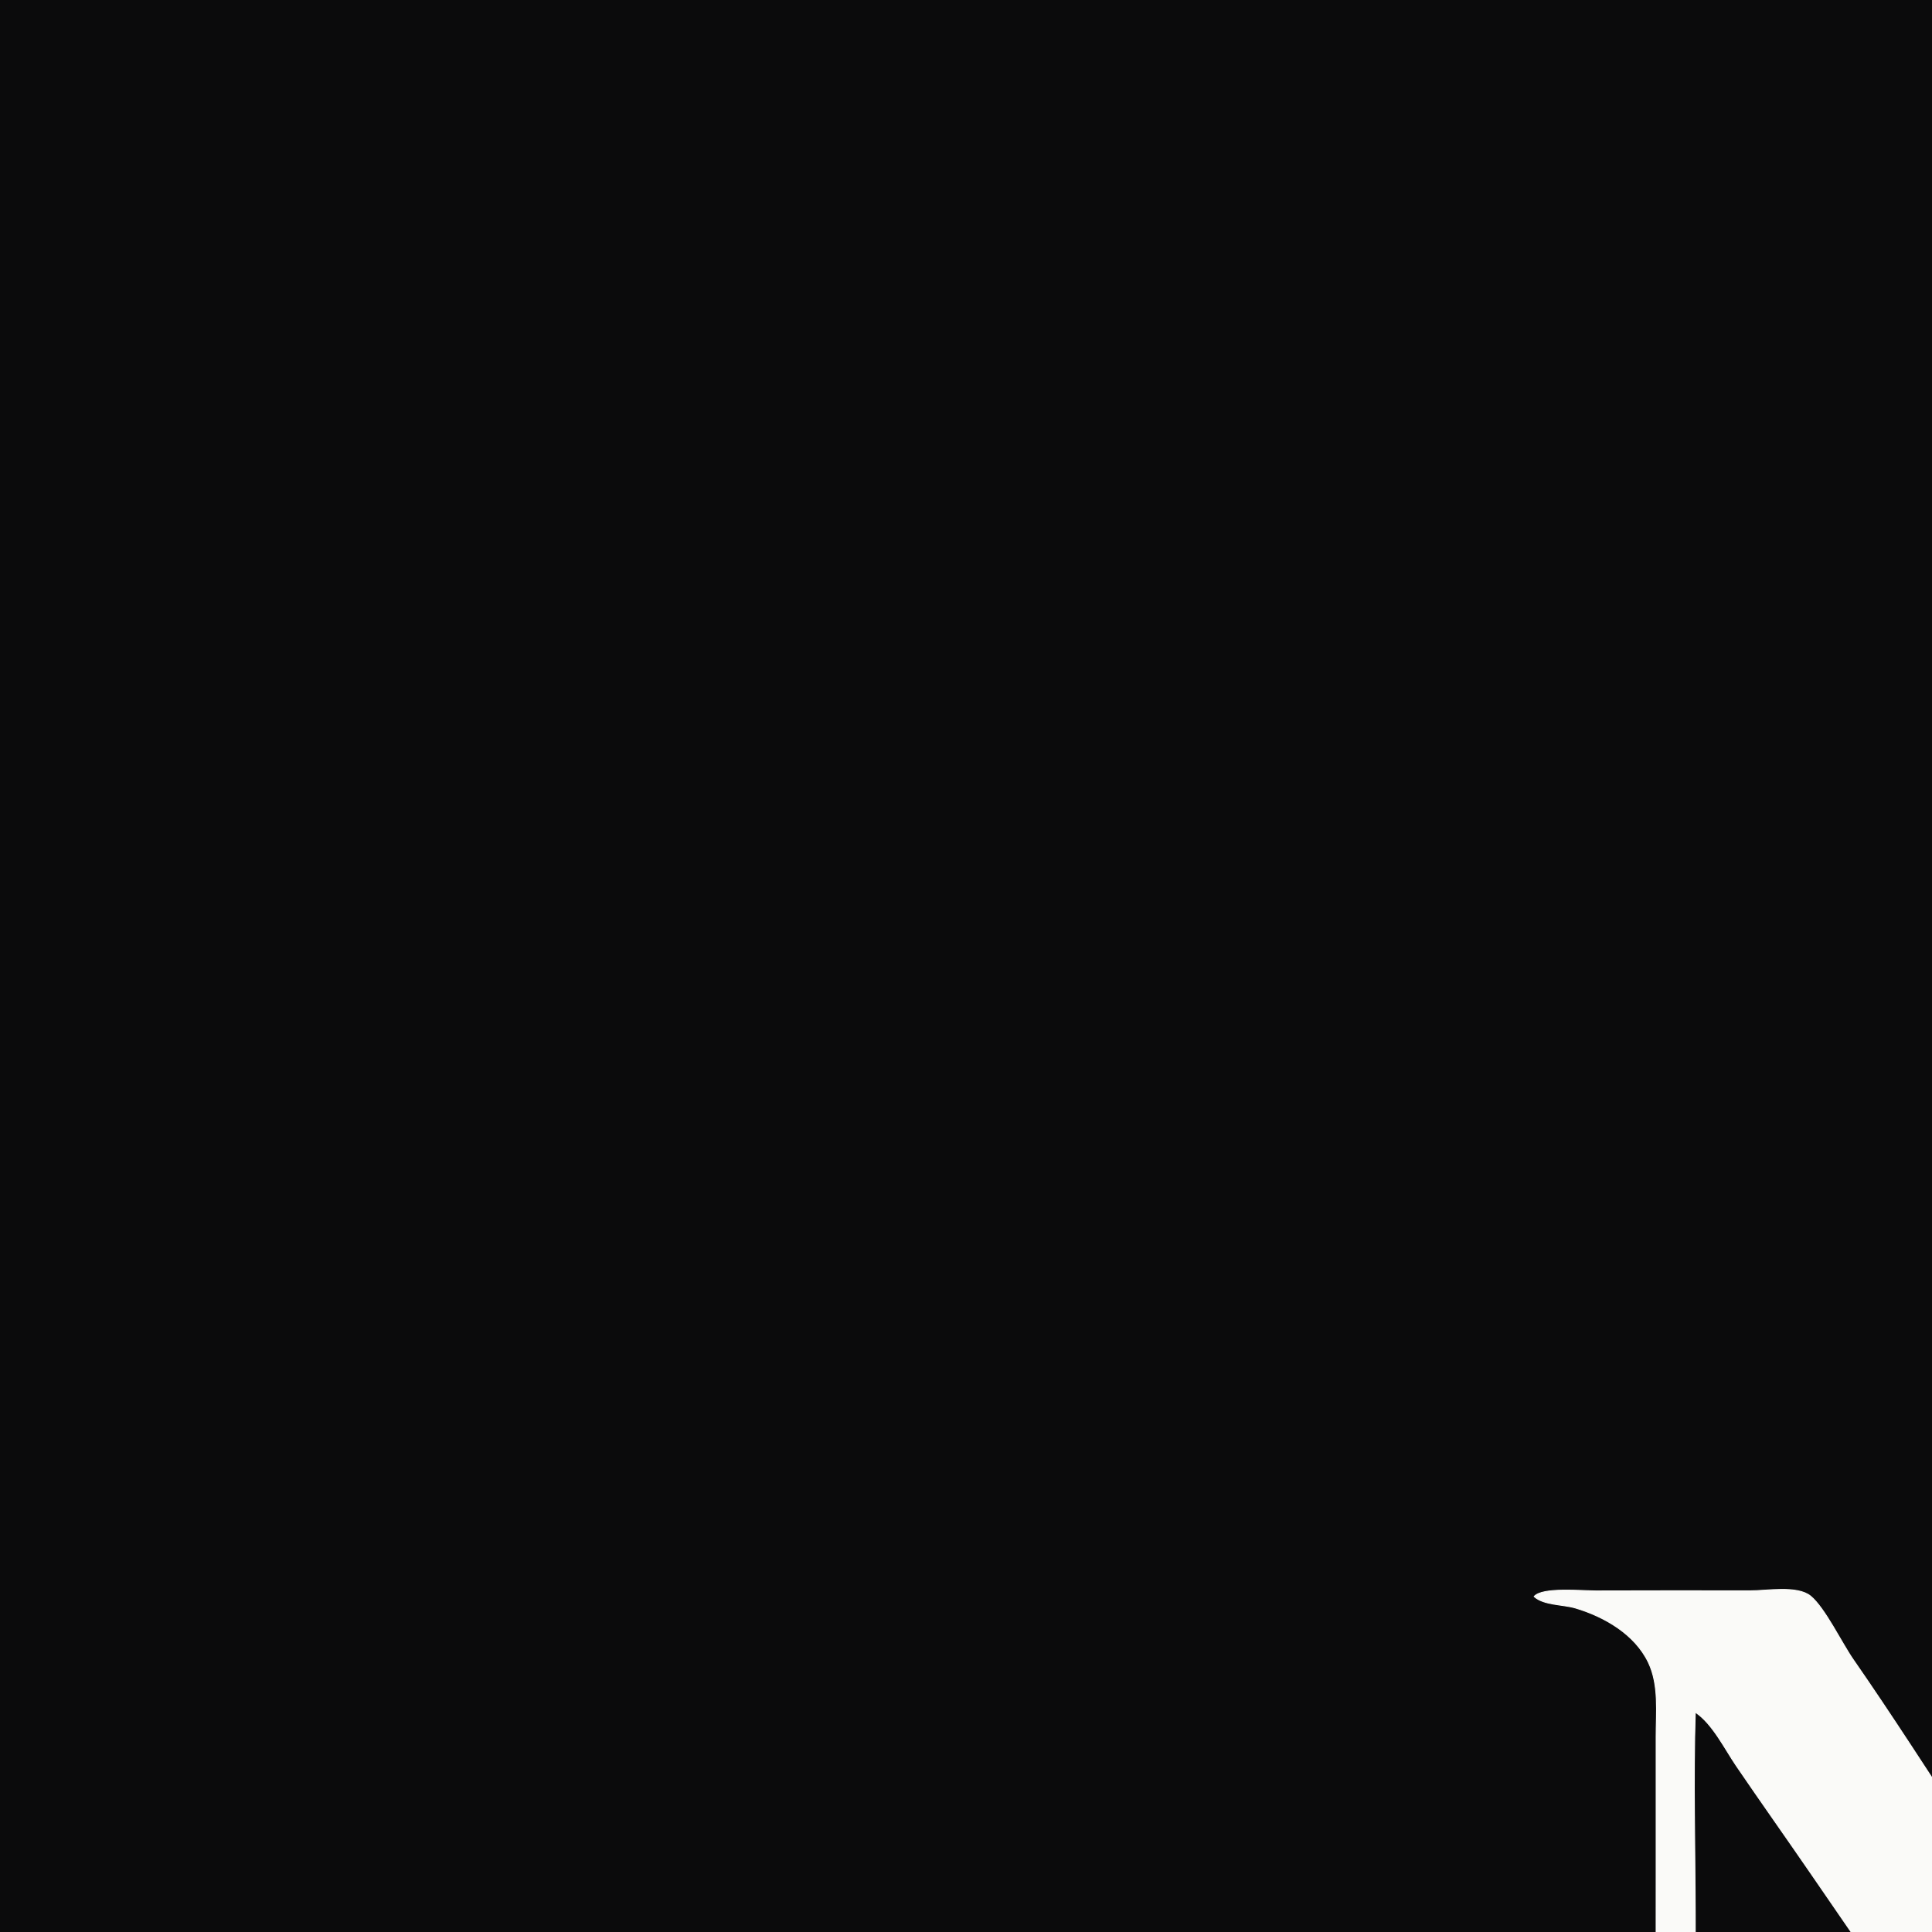
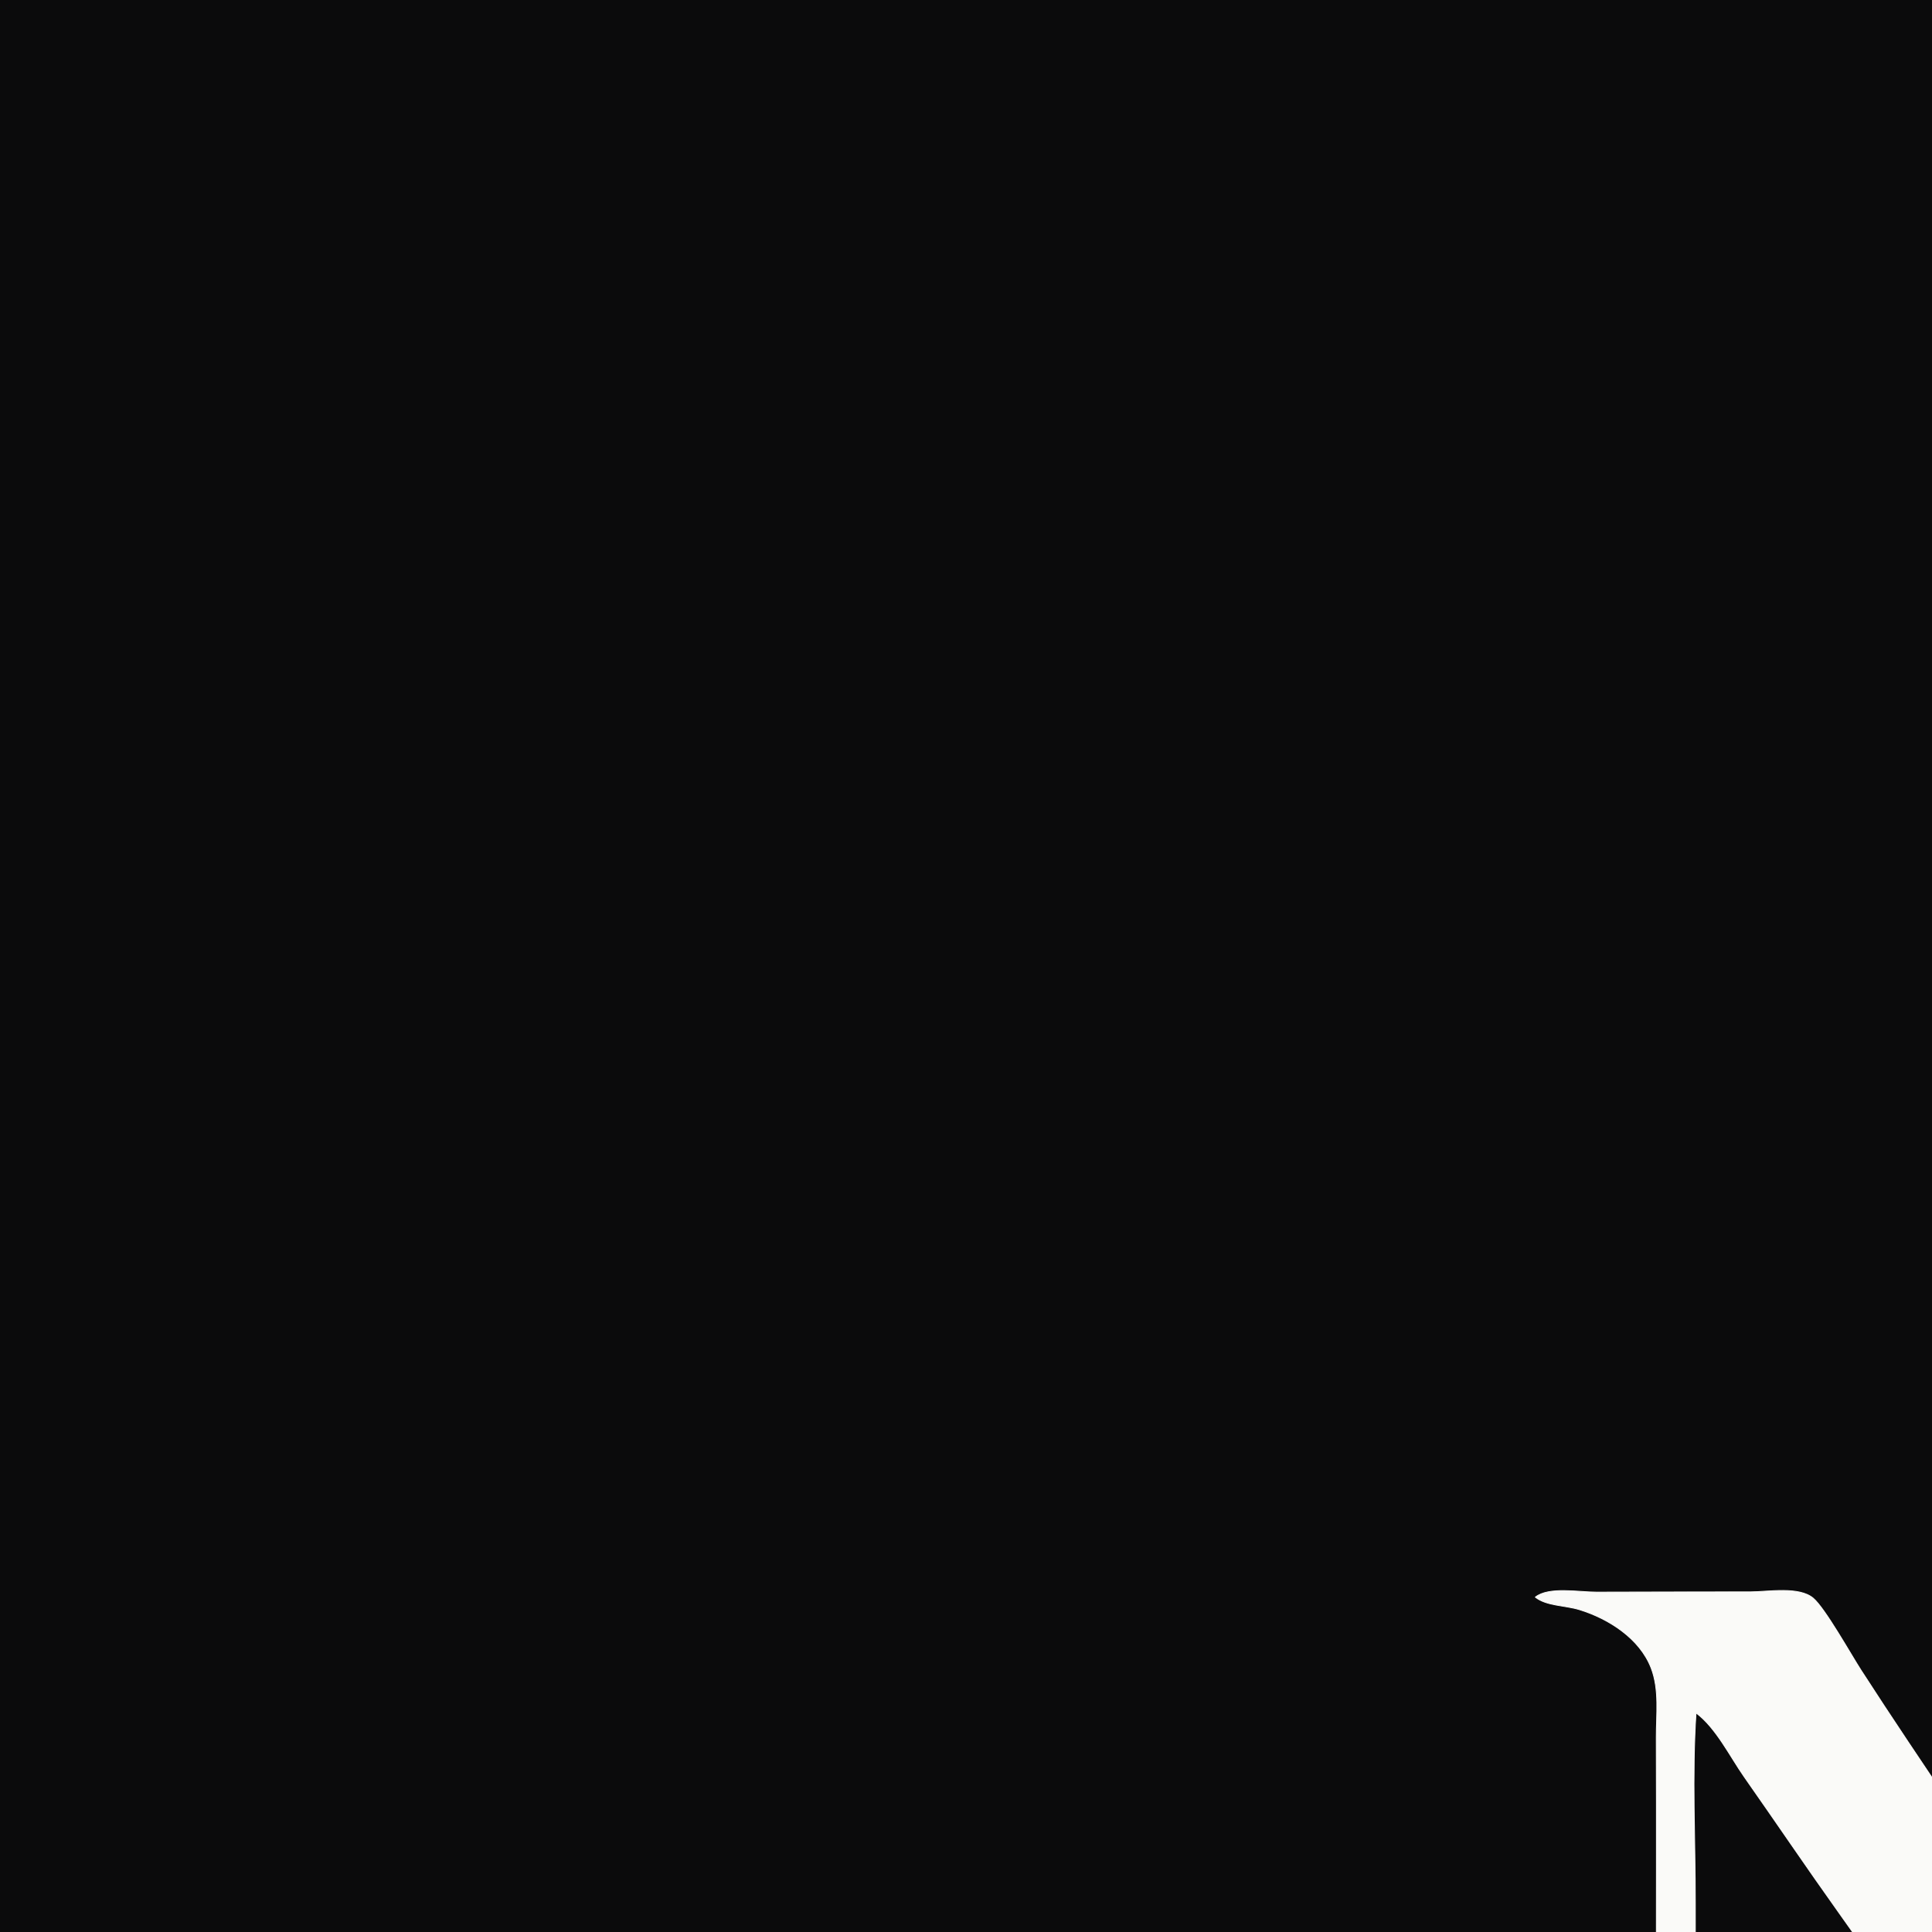
<svg xmlns="http://www.w3.org/2000/svg" viewBox="0 0 64 64" width="64" height="64">
  <rect width="64" height="64" fill="#0B0B0C" />
-   <g transform="translate(10.24 15.71) scale(0.12139)">
-     <path d="M534.35 492.36C527.83 506.01 521.32 519.66 514.81 533.3C510.49 530.51 507.88 524.7 504.97 520.43C498.16 510.43 491.19 500.52 484.4 490.49C459.89 454.29 434.89 418.42 410.18 382.35C403.34 372.38 396.33 362.51 389.52 352.52C386.35 347.87 382.95 340.89 378.27 337.83C377.7 356.26 378.22 374.8 378.26 393.23C378.34 425.96 378.22 458.7 378.25 491.43C378.27 504.83 378.27 518.23 378.27 531.64C378.27 539.25 377.37 547.58 381.14 554.51C384.68 561.02 390.99 565.38 398 567.5C401.48 568.56 406.83 568.37 409.29 570.92C406.31 573.89 397.48 572.29 393.23 572.31C379.52 572.37 365.8 572.26 352.09 572.31C347.82 572.32 339.88 573.77 336.82 570.92C339.25 568.8 343.18 569.04 346.38 568.34C354.46 566.57 362.78 562.51 365.98 554.37C368.29 548.45 367.6 541.6 367.6 535.38C367.59 524.16 367.58 512.94 367.58 501.71C367.58 462.12 367.54 422.54 367.59 382.95C367.61 370.17 367.6 357.39 367.59 344.61C367.58 337.92 368.45 330.44 365.47 324.22C361.78 316.53 353.47 311.74 345.58 309.39C342.1 308.36 336.97 308.66 334.3 306.26C336.53 303.66 347.29 304.74 351.15 304.73C365.18 304.69 379.21 304.68 393.23 304.71C397.69 304.73 406.08 303.18 409.73 306.15C413.6 309.31 418.25 318.99 421.37 323.48C431.89 338.64 441.82 354.2 451.97 369.61C469.75 396.59 487.81 423.46 506.1 450.1C512.19 458.98 518.23 467.89 524.28 476.8C527.75 481.89 531.75 486.75 534.35 492.36Z M692.8 306.26C690.44 308.48 685.93 308.26 682.64 309.07C674.68 311.04 666.46 315.52 663.62 323.72C661.44 330 662.28 337.13 662.27 343.67C662.26 355.2 662.27 366.74 662.27 378.27C662.27 417.55 662.27 456.83 662.26 496.1C662.25 509.19 662.25 522.29 662.25 535.38C662.25 541.95 661.14 549.6 664.34 555.63C667.67 561.92 674.65 565.75 681.22 567.79C684.53 568.82 689.44 568.5 691.73 570.92C688.96 573.6 674.64 572.34 670.04 572.35C651.65 572.37 633.26 572.31 614.87 572.28C610.35 572.28 597.72 573.57 594.93 570.92C597.43 568.57 601.4 568.91 604.7 567.89C611.38 565.82 618.44 562.35 621.59 555.69C624.91 548.67 623.85 540.11 623.86 532.57C623.87 518.55 623.85 504.52 623.85 490.49C623.85 453.08 623.82 415.68 623.85 378.27C623.86 366.43 623.86 354.58 623.85 342.74C623.84 336.39 624.61 329.49 623.28 323.31C615.22 332.44 607.64 346.78 600.87 357.27C586.54 379.43 572.44 401.75 557.97 423.8C551.99 432.9 543.72 448.13 536.31 455.37C535.17 453.05 534.02 450.73 532.88 448.41C553.78 414.07 576.21 380.64 597.92 346.8C604.24 336.95 610.59 327.1 617.08 317.35C619.34 313.94 621.65 308.06 625.06 305.72C628.58 303.3 635.98 304.7 640.12 304.7C652.59 304.73 665.05 304.72 677.52 304.71C681.82 304.71 689.81 303.33 692.8 306.26Z" fill="#FAFAF8" fill-rule="evenodd" stroke="#FAFAF8" stroke-width="0.25" stroke-linejoin="round" />
-     <path d="M442.8 457.29C445.38 458.69 446.68 461.32 448.43 463.83C452.91 470.27 457.16 476.88 461.62 483.34C470.93 496.81 480.06 510.42 489.22 524C495.14 532.76 501.69 541.24 507.07 550.34C505.8 555.62 501.6 565.97 497.97 569.86C492.59 564.44 488.6 556.84 484.33 550.47C476.11 538.2 467.76 525.91 459.1 513.95C455.15 508.49 451.55 502.79 447.74 497.24C445.96 494.65 442.93 491.71 442.17 488.59C441.54 485.98 442 482.88 441.97 480.2C441.9 473.69 440.62 463.08 442.8 457.29Z" fill="#b7965e" fill-rule="evenodd" stroke="#b7965e" stroke-width="0.25" stroke-linejoin="round" />
+   <g transform="translate(10.24 15.71) scale(0.11358)">
+     <path d="M571.77 526.5C567.69 536.78 562.25 546.84 557.21 556.69C554.88 561.24 553.2 566.96 549.5 570.39C514.81 520.24 481.46 469.06 446.07 419.39C436.76 406.34 427.78 393.04 418.57 379.92C414.4 373.97 410.34 365.6 404.5 361.26C403.3 379.54 404.29 398.17 404.29 416.5C404.29 452.5 404.37 488.5 404.29 524.5C404.26 539.17 404.31 553.83 404.31 568.5C404.31 576.77 403.48 585.42 407.54 592.97C411.31 599.98 418.2 604.39 425.62 606.83C429.52 608.11 435.09 607.84 437.92 610.5C434.33 613.61 425.36 611.85 420.5 611.89C405.84 612.02 391.16 611.91 376.5 611.86C371.67 611.85 363.65 613.41 359.95 610.5C362.59 608.18 367.57 608.56 371.26 607.65C379.01 605.72 387.13 601.78 390.66 594.2C393.83 587.4 392.91 579.8 392.94 572.5C392.99 558.83 392.95 545.17 392.96 531.5C392.96 489.5 392.89 447.5 392.95 405.5C392.97 393.17 392.94 380.83 392.91 368.5C392.89 361.8 393.88 354.52 391.4 348.13C388.06 339.51 378.97 333.74 370.45 331.13C366.24 329.85 360.89 330.08 357.64 327.5C361.57 324.38 370.25 326.05 375.5 326.04C390.5 326.01 405.5 325.96 420.5 325.96C425.56 325.95 434.54 324.3 438.69 327.82C442.13 330.75 449.7 344.28 452.64 348.84C461.63 362.77 470.93 376.55 480.18 390.3C500.71 420.79 521.07 451.39 541.61 481.87C551.33 496.3 563.69 511.24 571.77 526.5Z M740.79 327.5C738.27 329.91 733.47 329.64 729.97 330.49C722.22 332.37 714.23 336.62 710.5 343.97C706.97 350.93 707.97 358.94 707.96 366.5C707.93 380.17 707.97 393.83 707.95 407.5C707.91 449.5 707.99 491.5 707.95 533.5C707.94 545.83 707.96 558.17 707.97 570.5C707.97 577.27 706.99 584.79 709.26 591.28C712.2 599.66 720.33 604.68 728.44 607.17C732 608.26 737.28 608 739.76 610.5C736.57 613.34 723.35 611.86 718.5 611.86C698.83 611.88 679.16 611.75 659.5 611.92C654.17 611.97 648.83 611.86 643.5 611.91C641.73 611.93 638.4 612.55 636.83 611.61C635.57 610.86 637.25 611.54 636.14 610.5C638.67 608.05 643.13 608.31 646.62 607.24C653.62 605.1 661.42 601.17 664.59 594.14C668.05 586.48 667.13 577.68 667.12 569.5C667.12 554.83 667.12 540.17 667.13 525.5C667.16 484.5 667.15 443.5 667.09 402.5C667.08 390.17 667.06 377.83 667.08 365.5C667.09 359.05 668.11 351.7 666.5 345.45C657.4 357.34 649.82 370.66 641.7 383.23C629.54 402.05 617.14 420.75 605.22 439.72C598.55 450.34 591.66 460.78 584.61 471.15C581.17 476.21 578.07 482.65 573.5 486.71C572.19 484.64 570.87 482.57 569.56 480.5C571.99 474.47 576.35 468.85 579.88 463.35C584.18 456.66 588.32 449.86 592.78 443.29C608.03 420.8 622.63 397.5 636.93 374.4C643.65 363.54 651 353.09 657.84 342.32C660.3 338.46 664.5 330.02 667.9 327.41C671.64 324.54 679.07 325.99 683.5 325.96C697.16 325.88 710.84 325.94 724.5 326C728.98 326.02 737.74 324.42 740.79 327.5Z" fill="#FAFAF8" fill-rule="evenodd" stroke="#FAFAF8" stroke-width="0.25" stroke-linejoin="round" />
+     <path d="M473.5 487.12C489.81 512.24 507.85 536.27 523.98 561.52C527.83 567.55 531.95 573.58 536.08 579.4C537.77 581.8 541.69 585.57 542.06 588.54C542.46 591.74 534.69 606.55 532.5 609.3C527.63 604.03 524.02 597.52 519.88 591.66C510.33 578.14 501.29 564.26 491.82 550.7C487.42 544.41 483.13 538.06 478.73 531.75C476.75 528.93 473.66 525.98 472.66 522.63C471.52 518.83 472.38 501.72 472.38 496.5C472.38 493.3 471.75 489.74 473.5 487.12Z" fill="#bb9b66" fill-rule="evenodd" stroke="#bb9b66" stroke-width="0.25" stroke-linejoin="round" />
  </g>
</svg>
